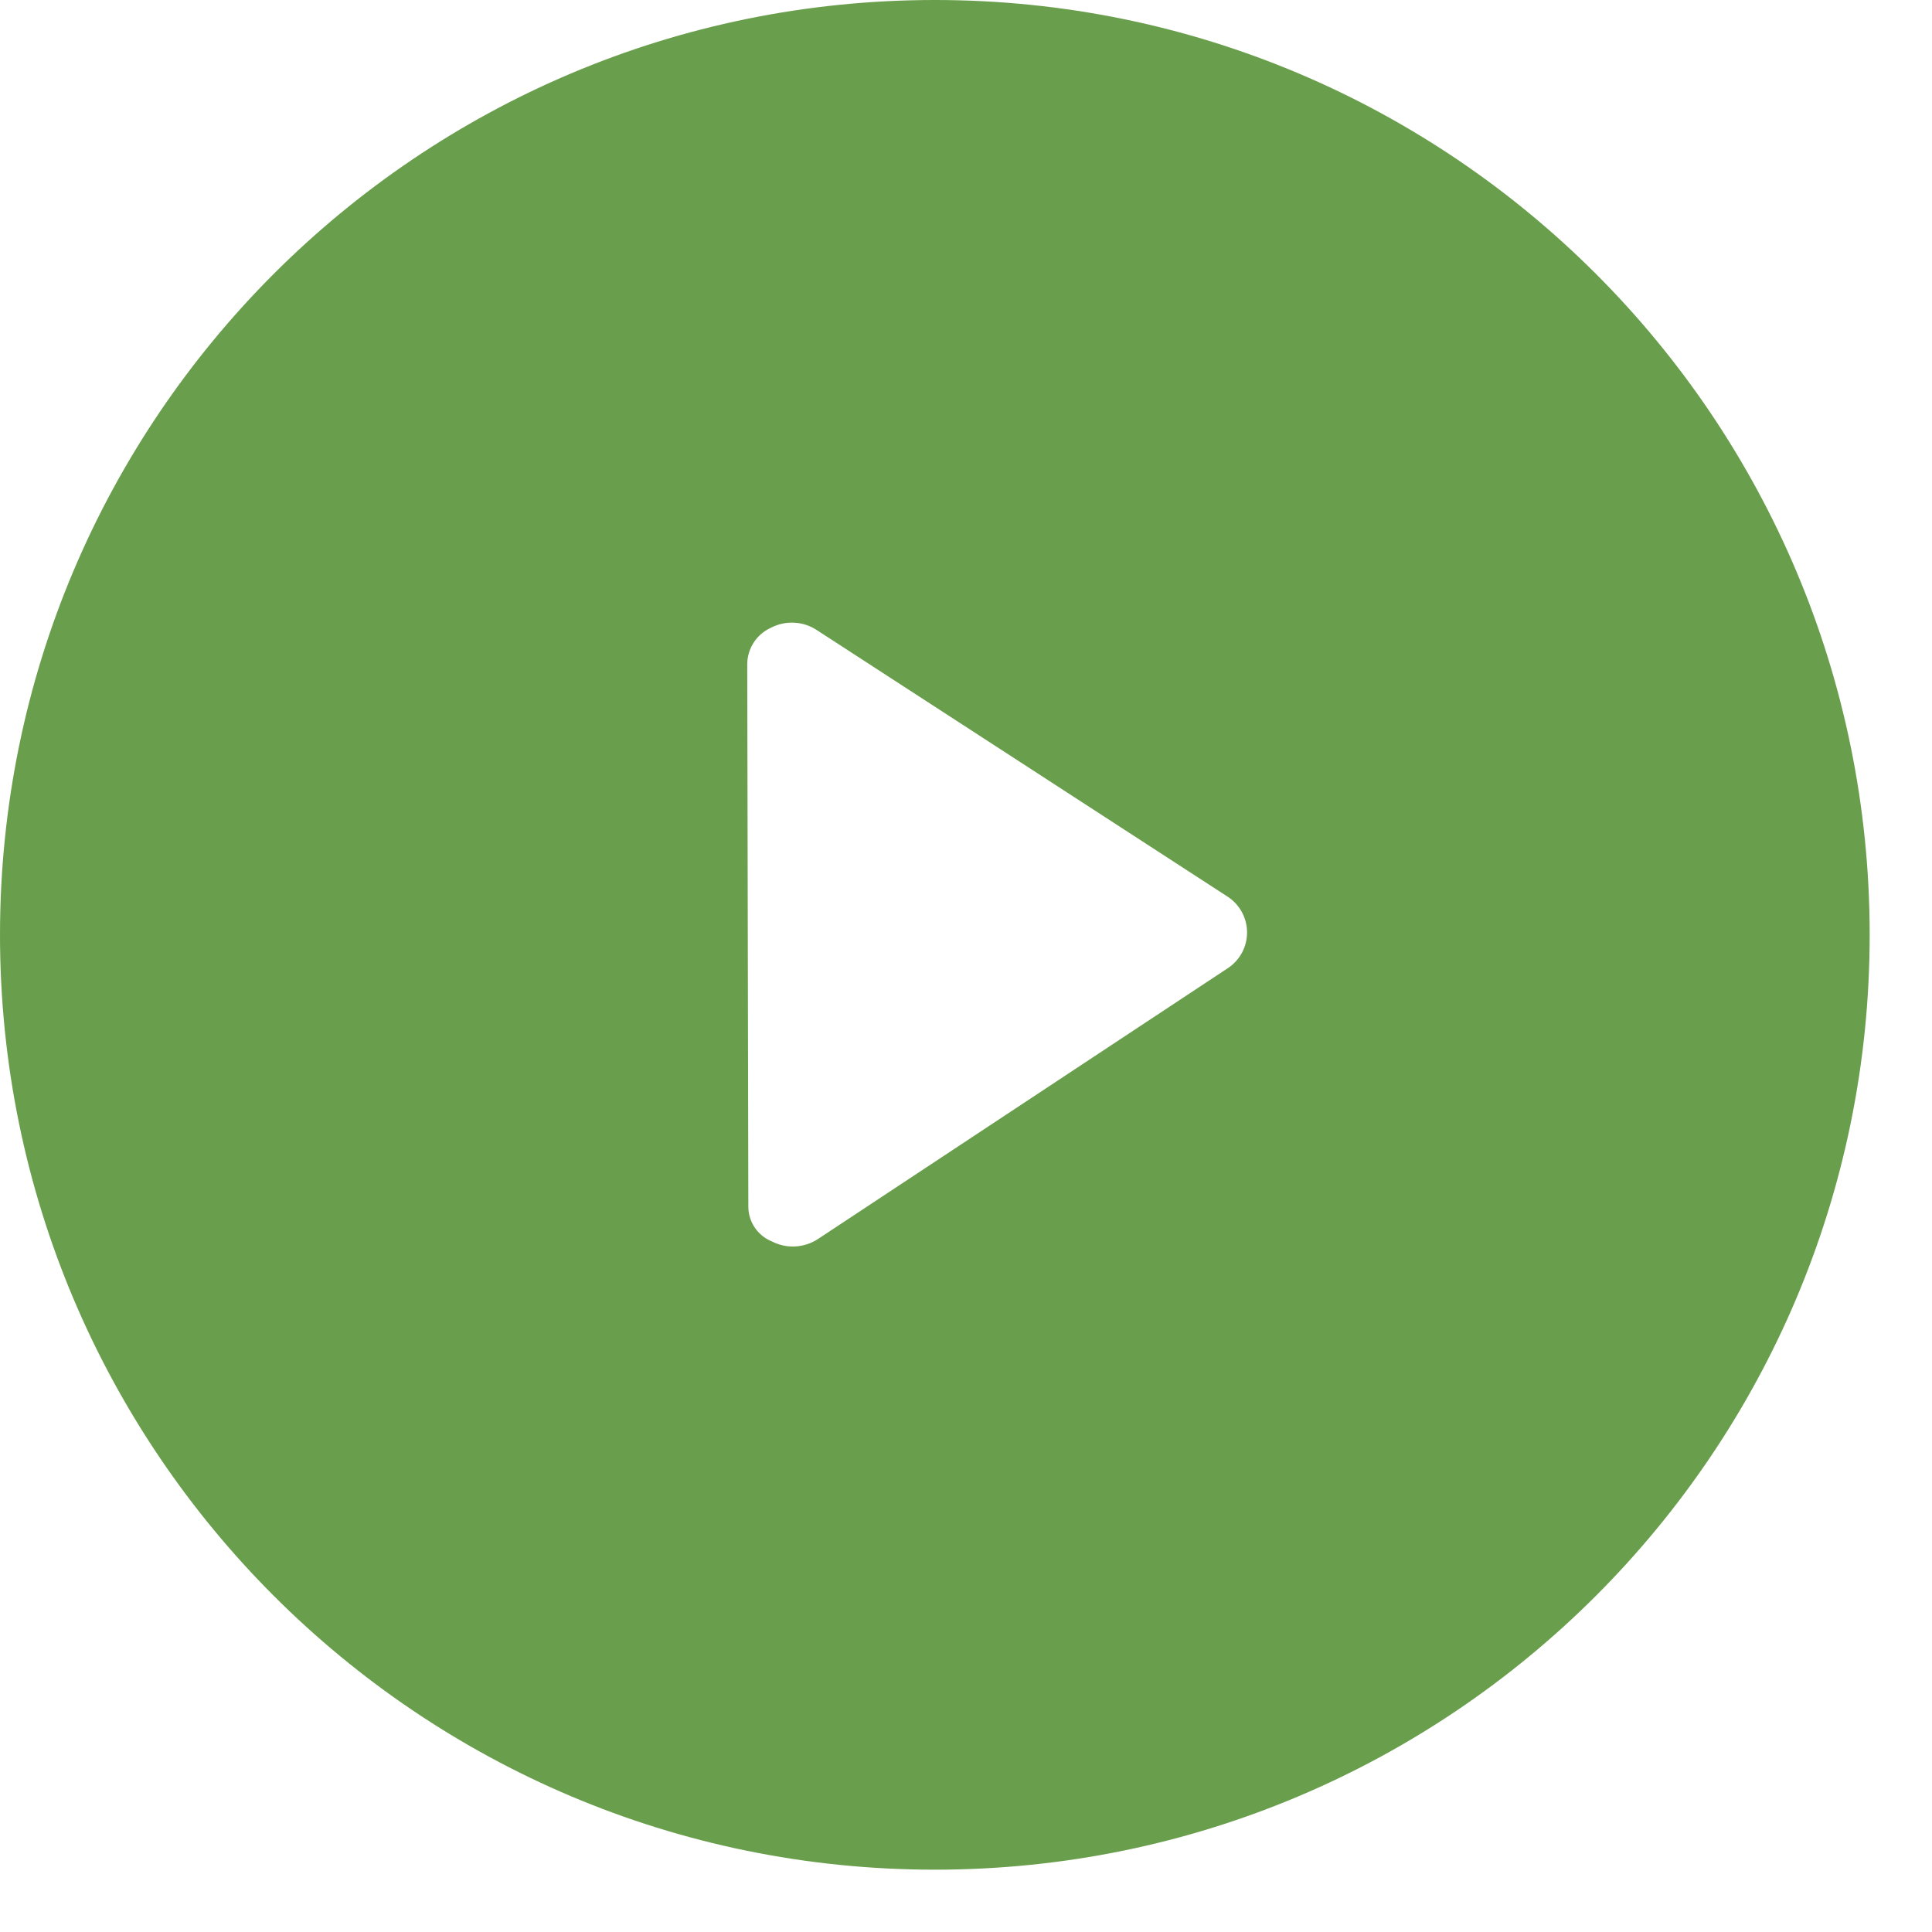
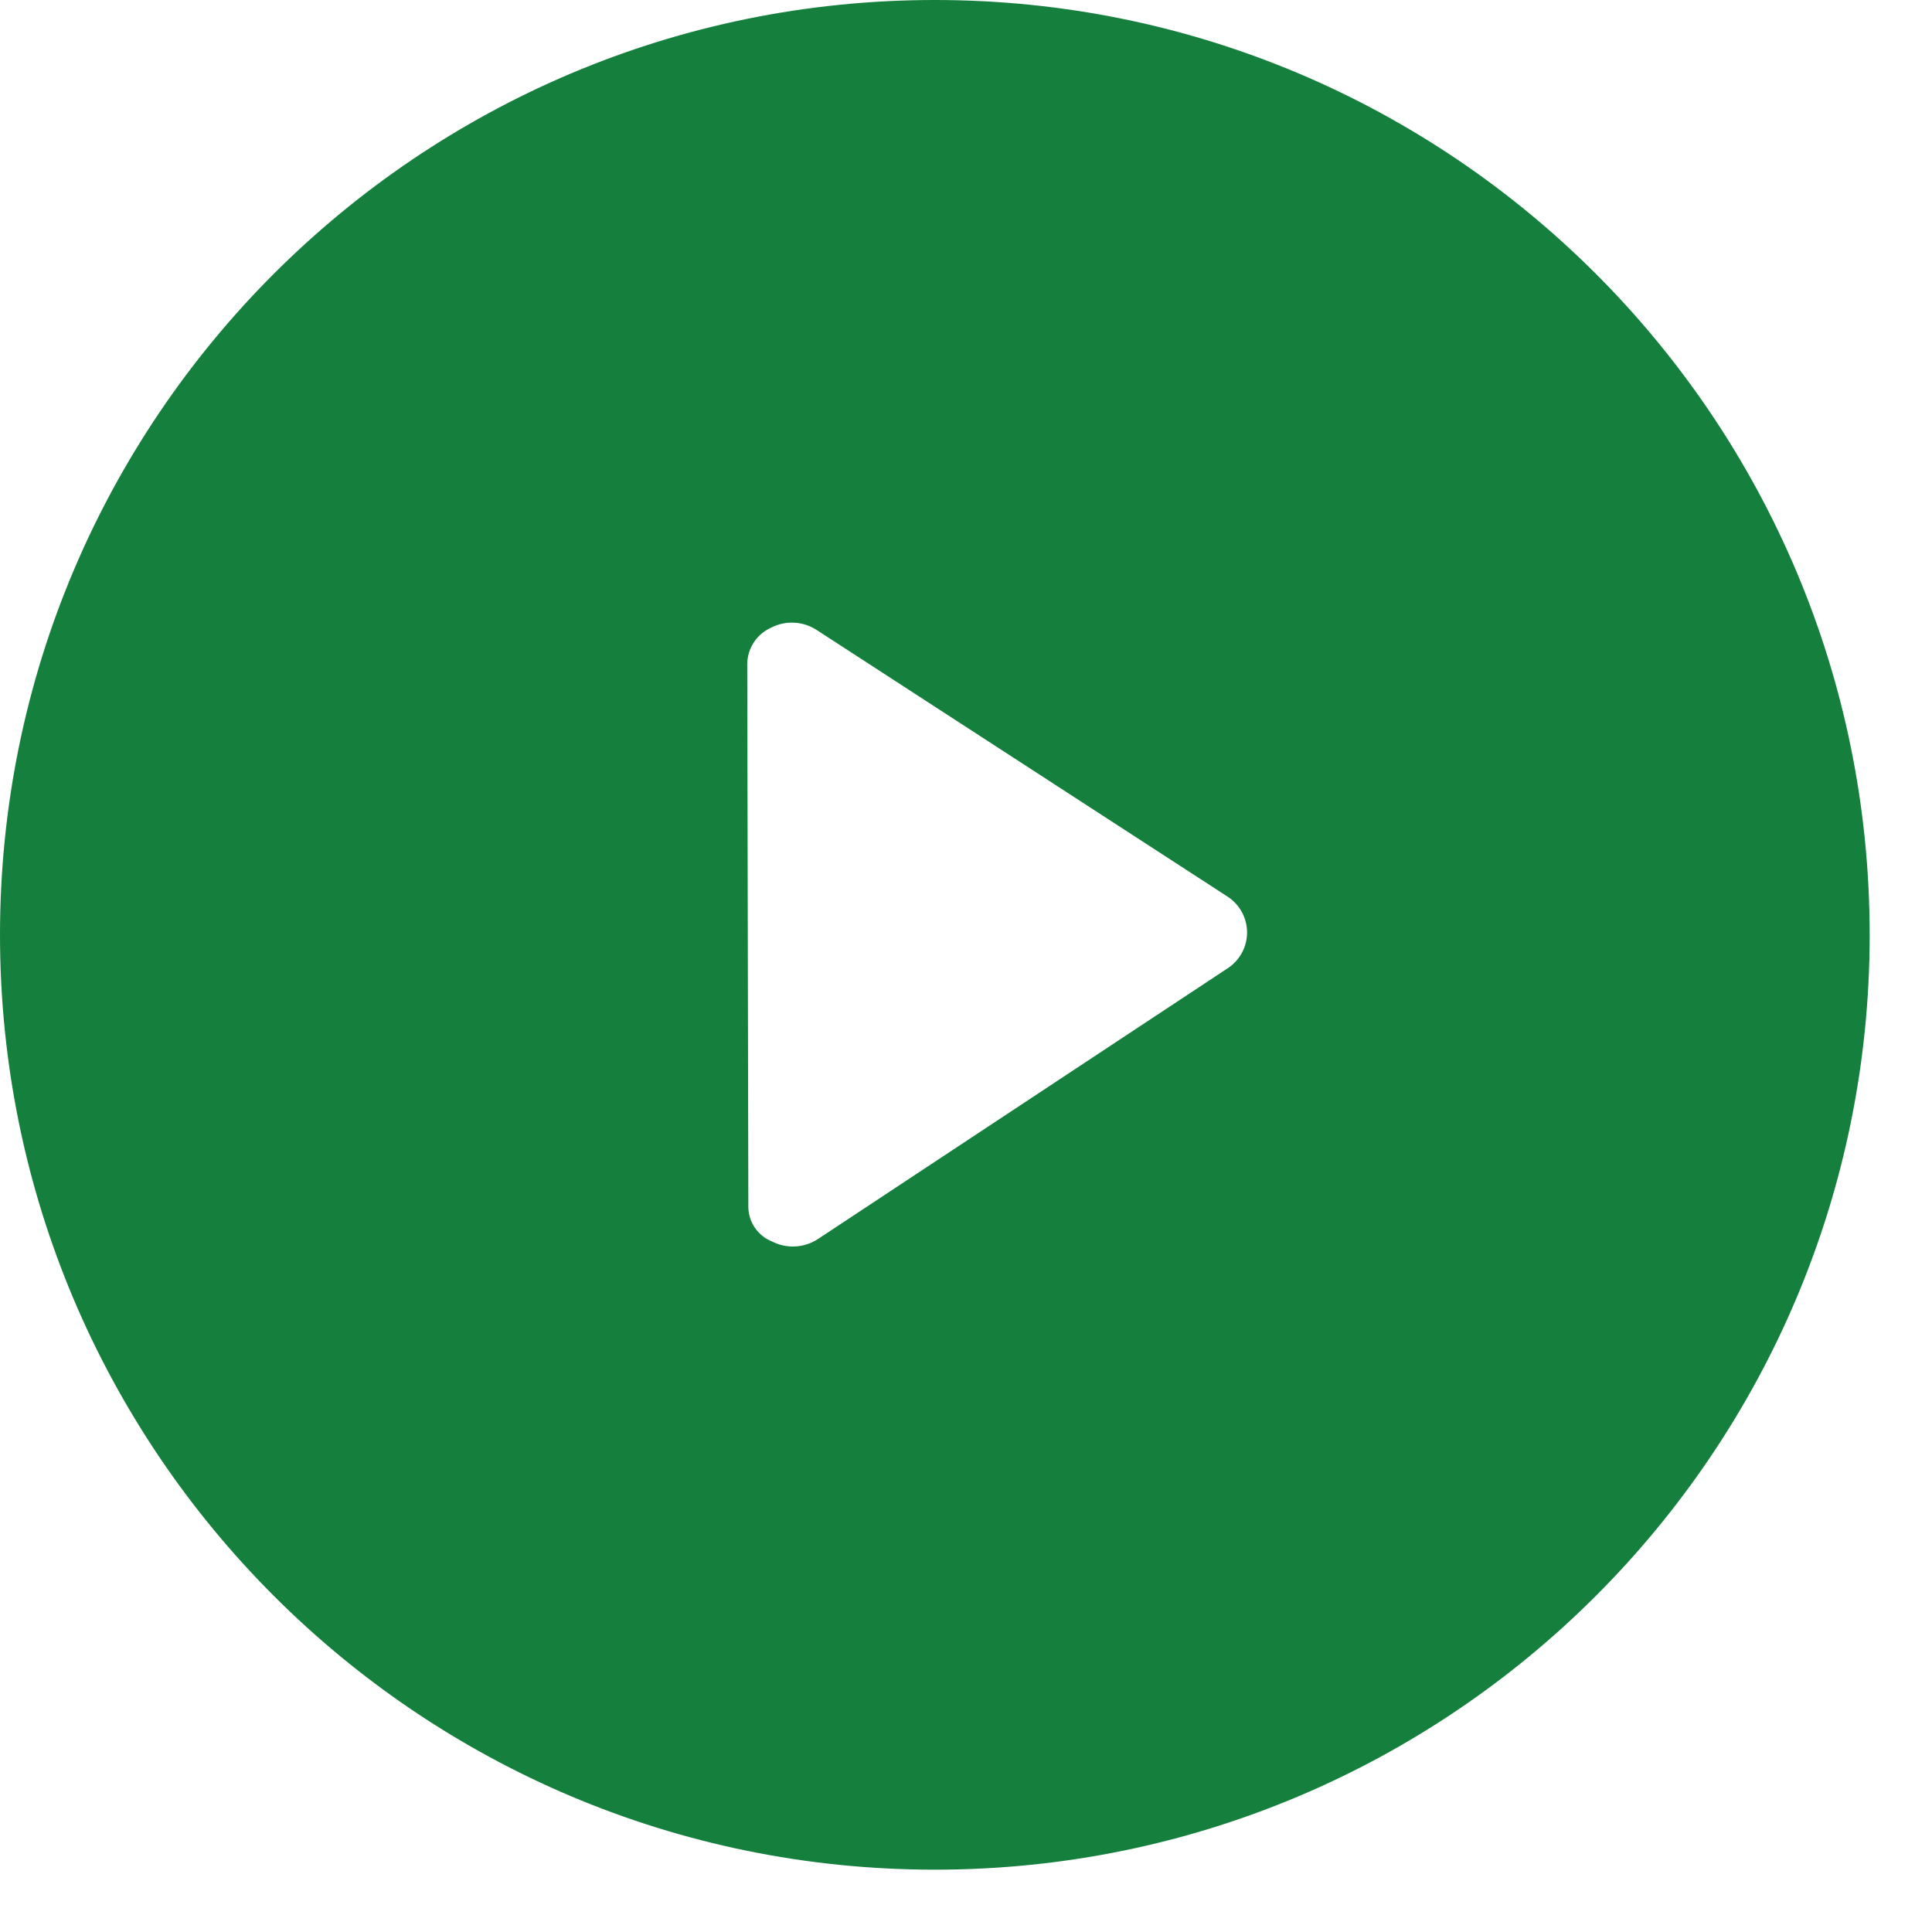
<svg xmlns="http://www.w3.org/2000/svg" width="800px" height="800px" viewBox="0 0 62 62">
-   <path fill="#699f4c" d="M100,930a30,30,0,1,1-30,30A30,30,0,0,1,100,930Zm-5.985,38.742a1.207,1.207,0,0,0,.763,1.1,1.465,1.465,0,0,0,1.473-.082l13.14-8.683a1.371,1.371,0,0,0-.009-2.311l-13.176-8.55a1.455,1.455,0,0,0-1.471-.068,1.289,1.289,0,0,0-.755,1.165Z" id="play" transform="translate(-70 -930)" />
+   <path fill="#15803d" d="M100,930a30,30,0,1,1-30,30A30,30,0,0,1,100,930Zm-5.985,38.742a1.207,1.207,0,0,0,.763,1.1,1.465,1.465,0,0,0,1.473-.082l13.14-8.683a1.371,1.371,0,0,0-.009-2.311l-13.176-8.55a1.455,1.455,0,0,0-1.471-.068,1.289,1.289,0,0,0-.755,1.165Z" id="play" transform="translate(-70 -930)" />
</svg>
